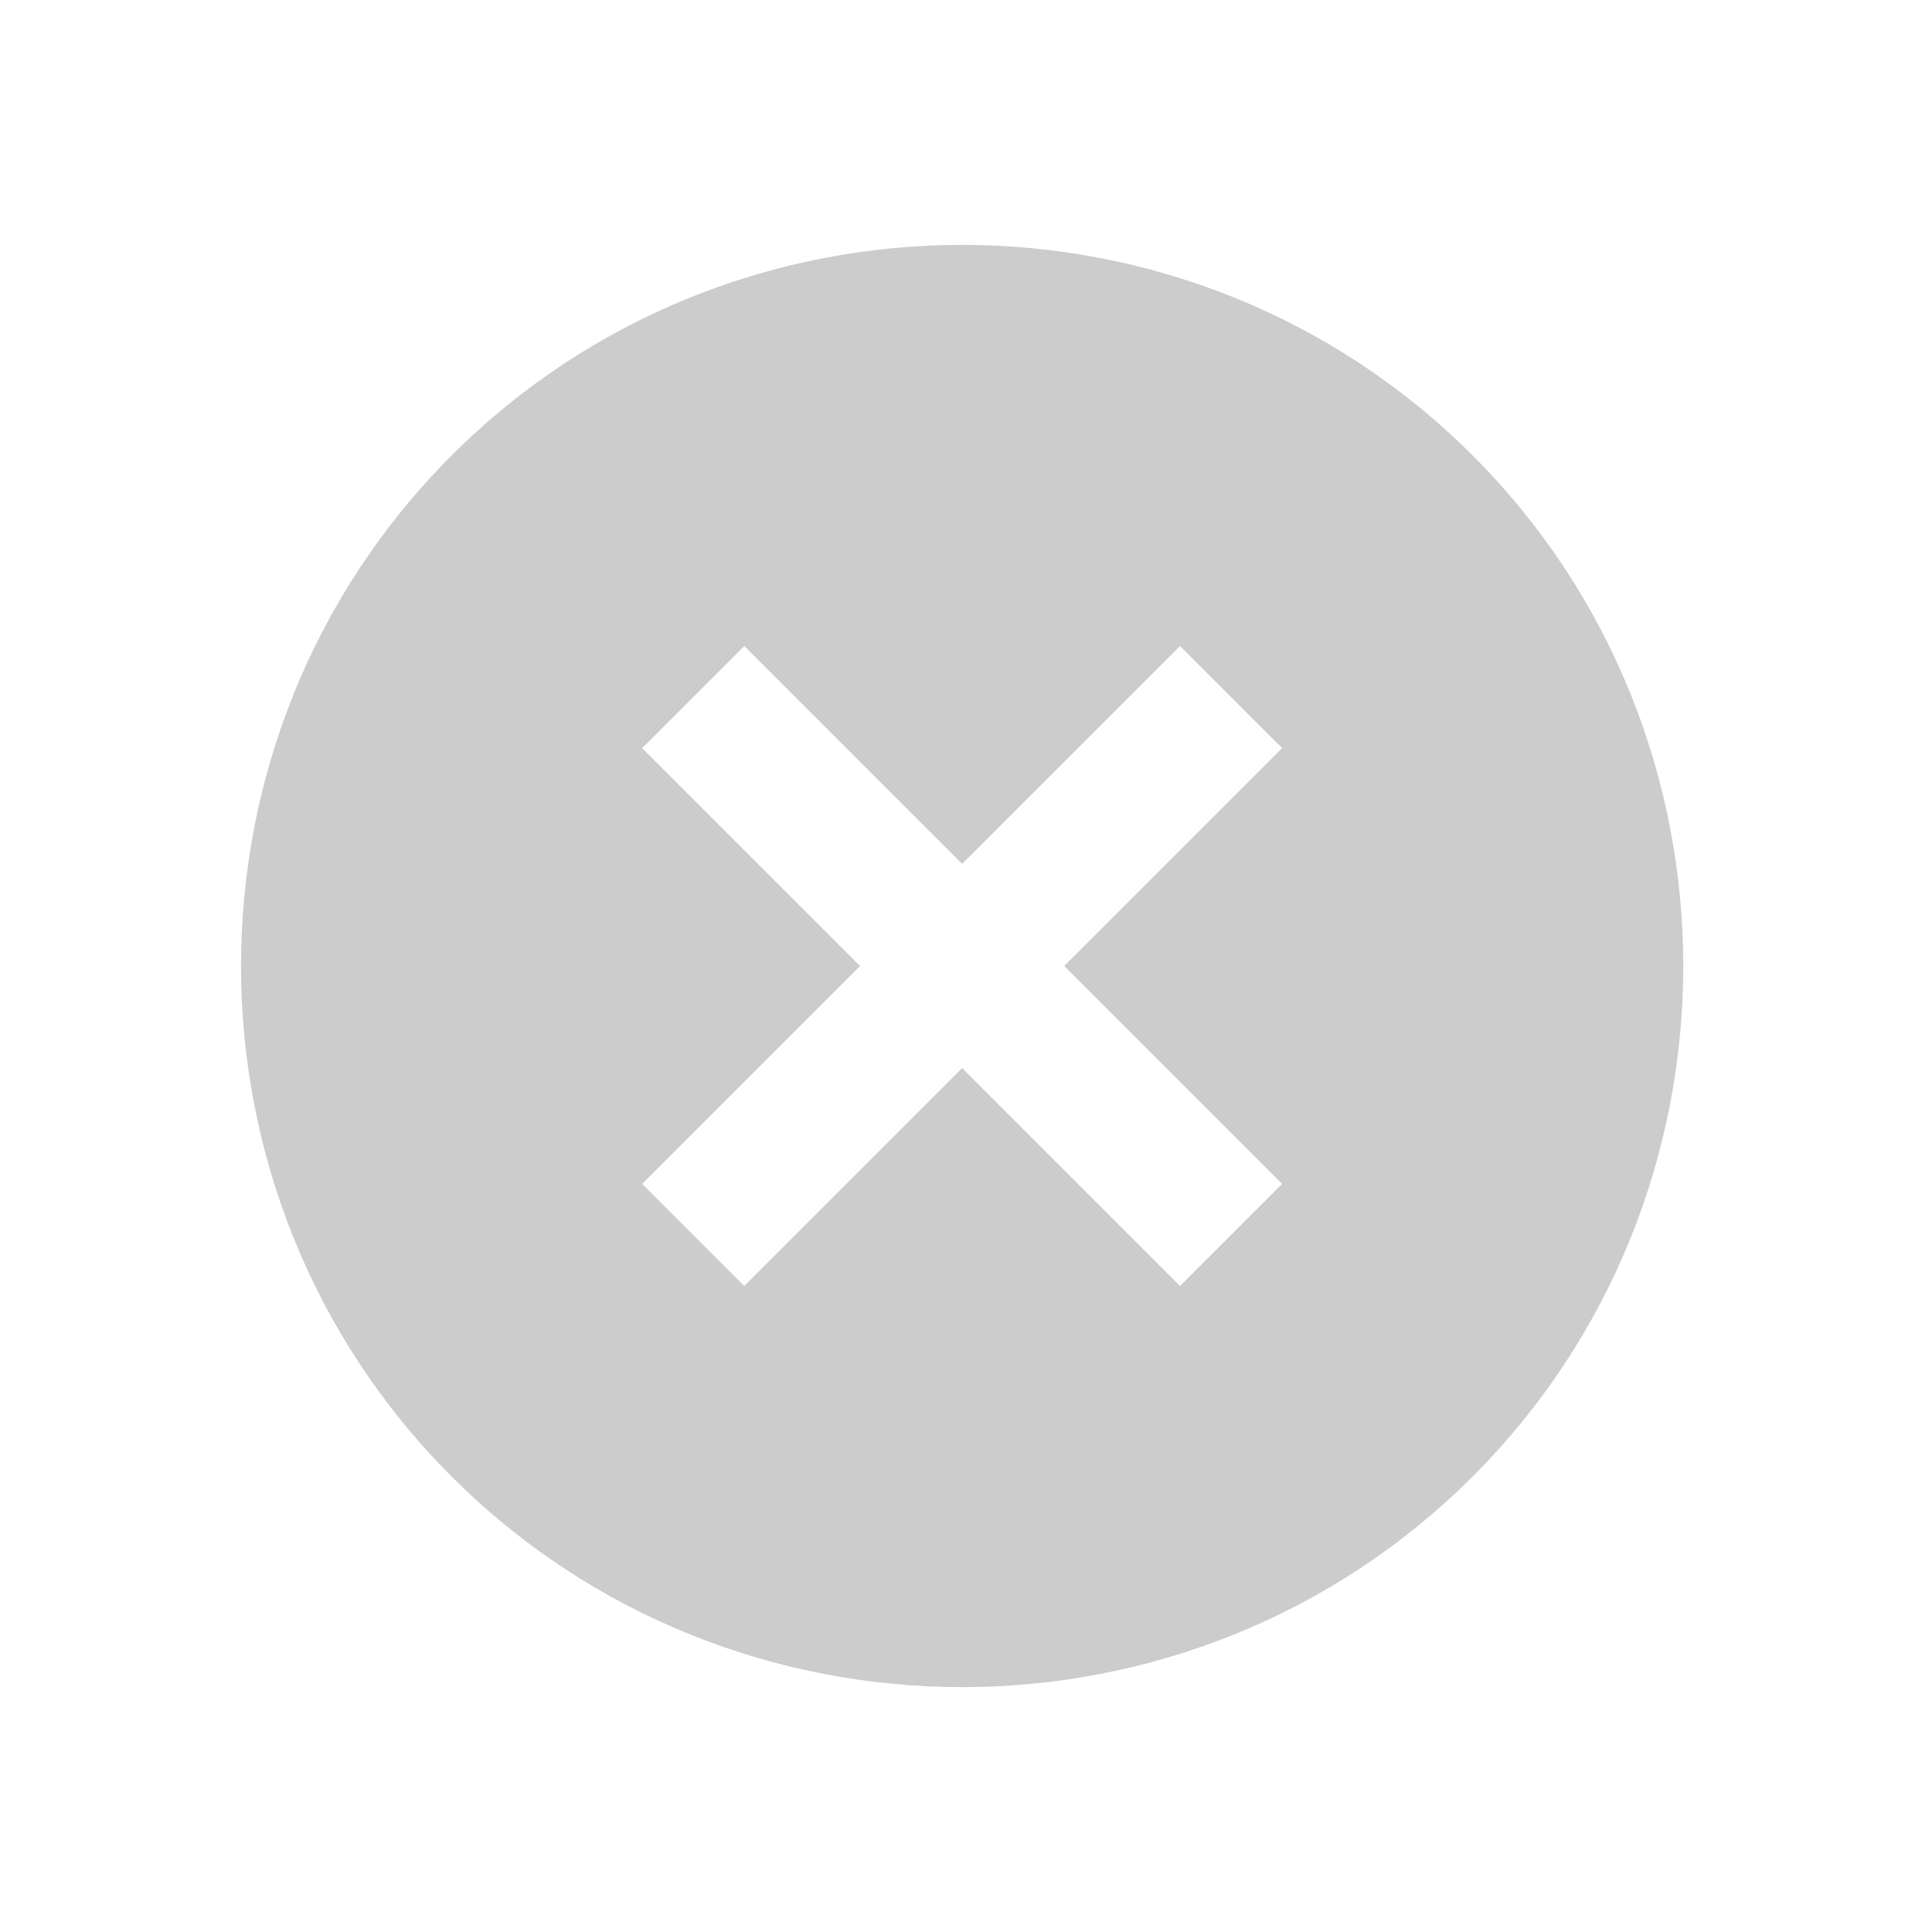
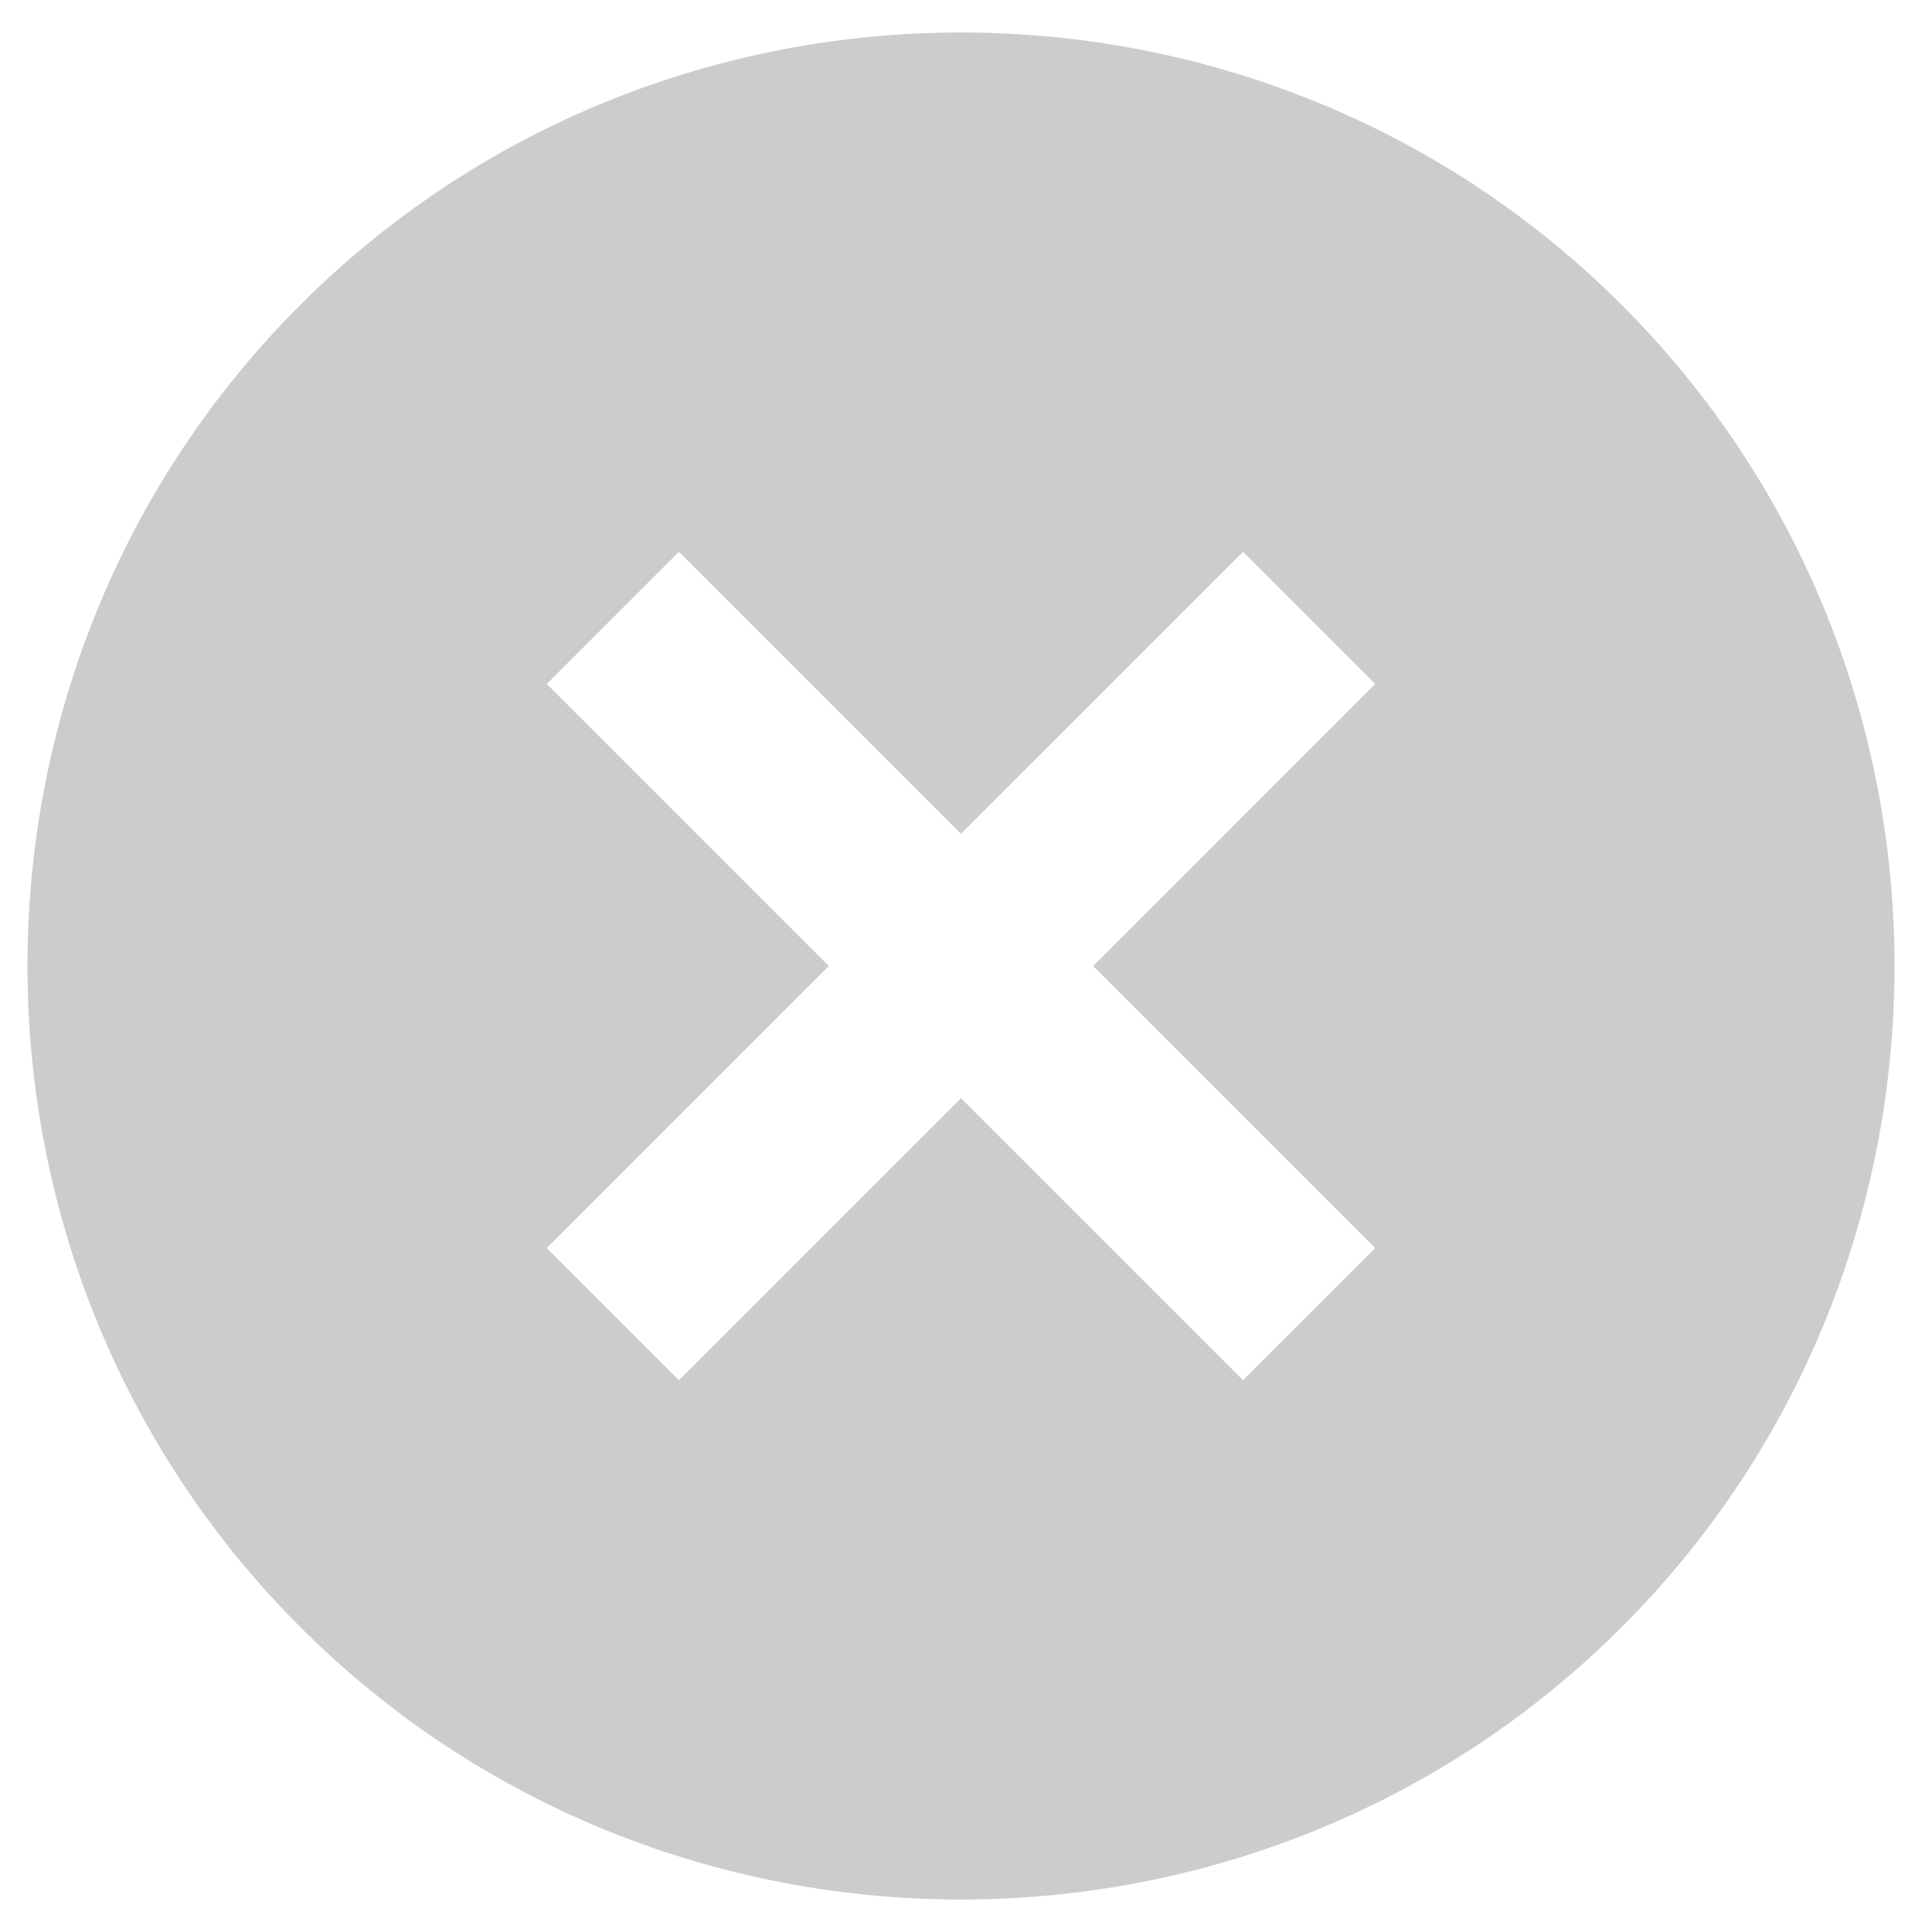
- <svg xmlns="http://www.w3.org/2000/svg" t="1722086683184" class="icon" viewBox="0 0 1024 1024" version="1.1" p-id="1415" width="200" height="200">
-   <path d="M625.425 681.589l-115.473-115.473-115.472 115.473-54.118-54.119 115.472-115.472-115.472-115.473 54.118-54.118 115.472 115.472 115.473-115.472 54.118 54.118-115.473 115.473 115.473 115.472L625.425 681.589zM780.543 241.409c-148.825-148.825-392.356-148.825-541.181 0s-148.825 392.355 0 541.18 392.356 148.825 541.181 0C929.368 633.765 929.368 390.234 780.543 241.409z" fill="#CCCCCC" p-id="1416" />
+ <svg xmlns="http://www.w3.org/2000/svg" t="1733277759152" class="icon" viewBox="0 0 1024 1024" version="1.1" p-id="1388" width="256" height="256">
+   <path d="M658.833 731.54l-149.484-149.484-149.483 149.484-70.057-70.059 149.483-149.483-149.483-149.484 70.057-70.057 149.483 149.483 149.484-149.483 70.057 70.057-149.484 149.484 149.484 149.483L658.833 731.54zM859.639 161.71c-192.659-192.659-507.92-192.659-700.579 0s-192.659 507.919 0 700.578 507.92 192.659 700.579 0C1052.298 669.63 1052.298 354.369 859.639 161.71z" fill="#CCCCCC" p-id="1389" />
</svg>
